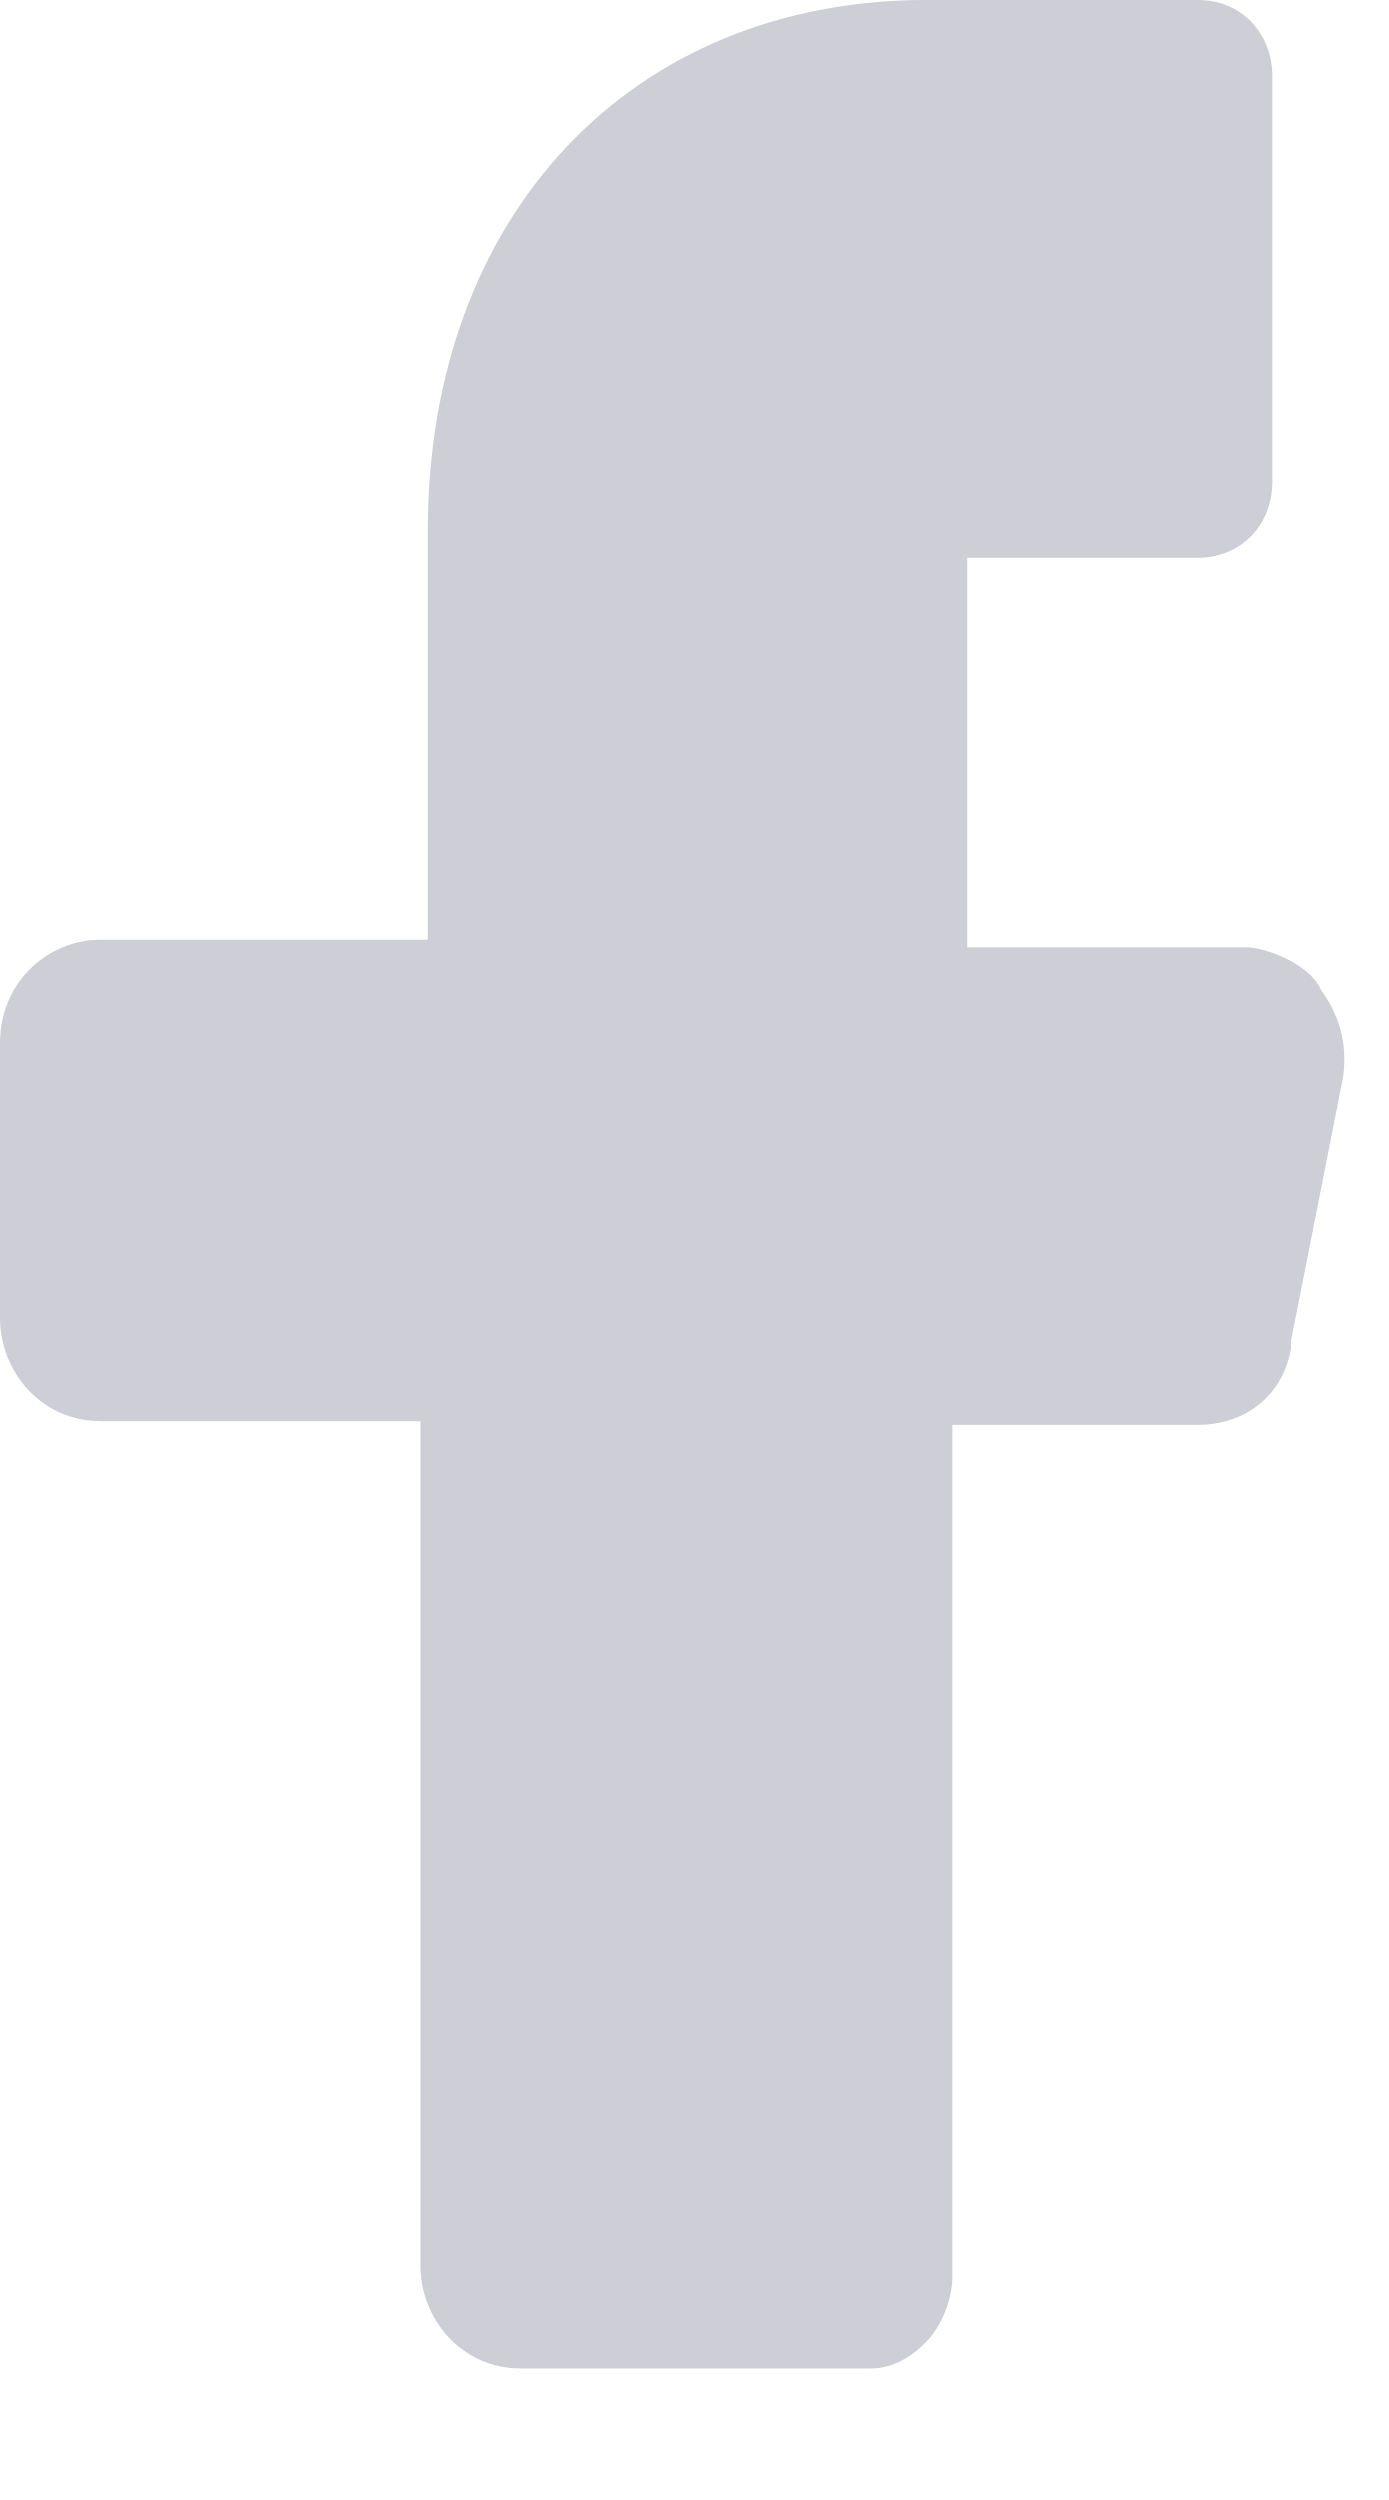
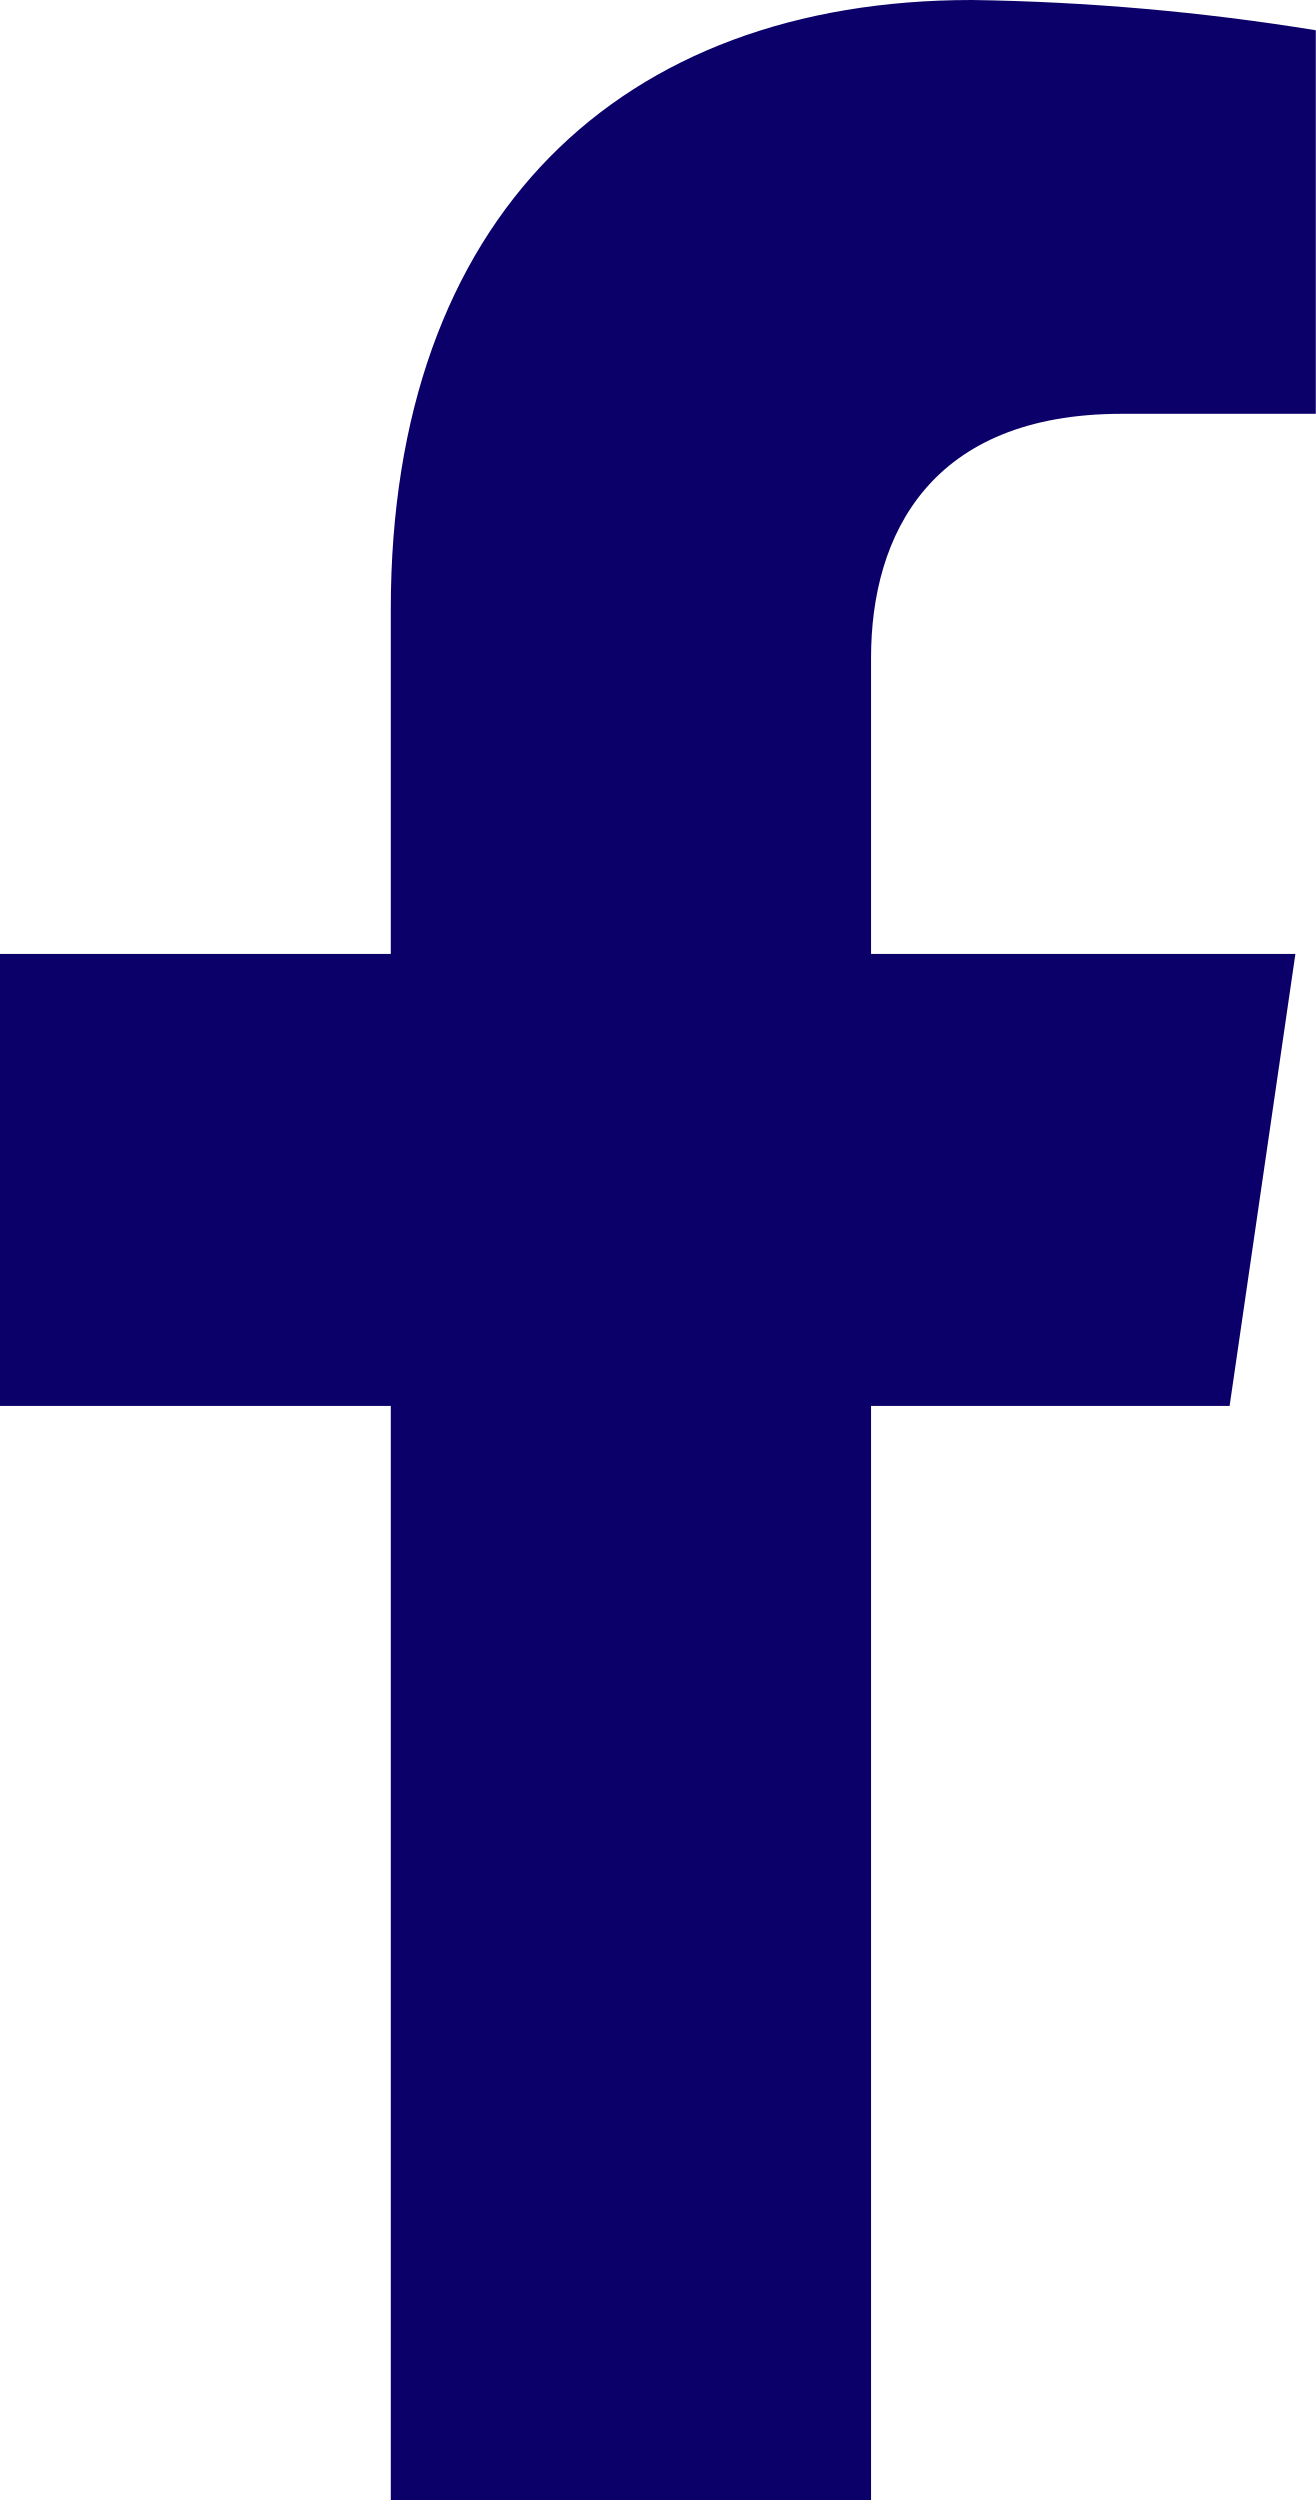
- <svg xmlns="http://www.w3.org/2000/svg" width="10" height="18" viewBox="0 0 10 18" fill="none">
-   <path d="M9 6.821H7.5H6.964V6.271V4.566V4.016H7.5H8.625C8.92 4.016 9.161 3.796 9.161 3.466V0.55C9.161 0.248 8.947 0 8.625 0H6.67C4.554 0 3.08 1.54 3.08 3.823V6.216V6.766H2.545H0.723C0.348 6.766 0 7.069 0 7.509V9.489C0 9.874 0.295 10.232 0.723 10.232H2.491H3.027V10.782V16.31C3.027 16.695 3.321 17.053 3.75 17.053H6.268C6.429 17.053 6.563 16.97 6.67 16.86C6.777 16.75 6.857 16.558 6.857 16.392V10.809V10.259H7.42H8.625C8.973 10.259 9.241 10.039 9.295 9.709V9.681V9.654L9.67 7.756C9.697 7.564 9.67 7.344 9.509 7.124C9.455 6.986 9.214 6.849 9 6.821Z" fill="#CDCED6" />
+ <svg xmlns="http://www.w3.org/2000/svg" width="20" height="38" viewBox="0 0 20 38">
+   <defs>
+     <style>
+       .a {
+         fill: #0b006a;
+       }
+     </style>
+   </defs>
+   <path class="a" d="M13.24,21.37h5.45l1-6.87H13.24V10c0-1.88.91-3.71,3.81-3.71H20V.46A35.76,35.76,0,0,0,14.77,0C9.43,0,5.94,3.29,5.94,9.26V14.5H0v6.87H5.94V38h7.3Z" />
</svg>
